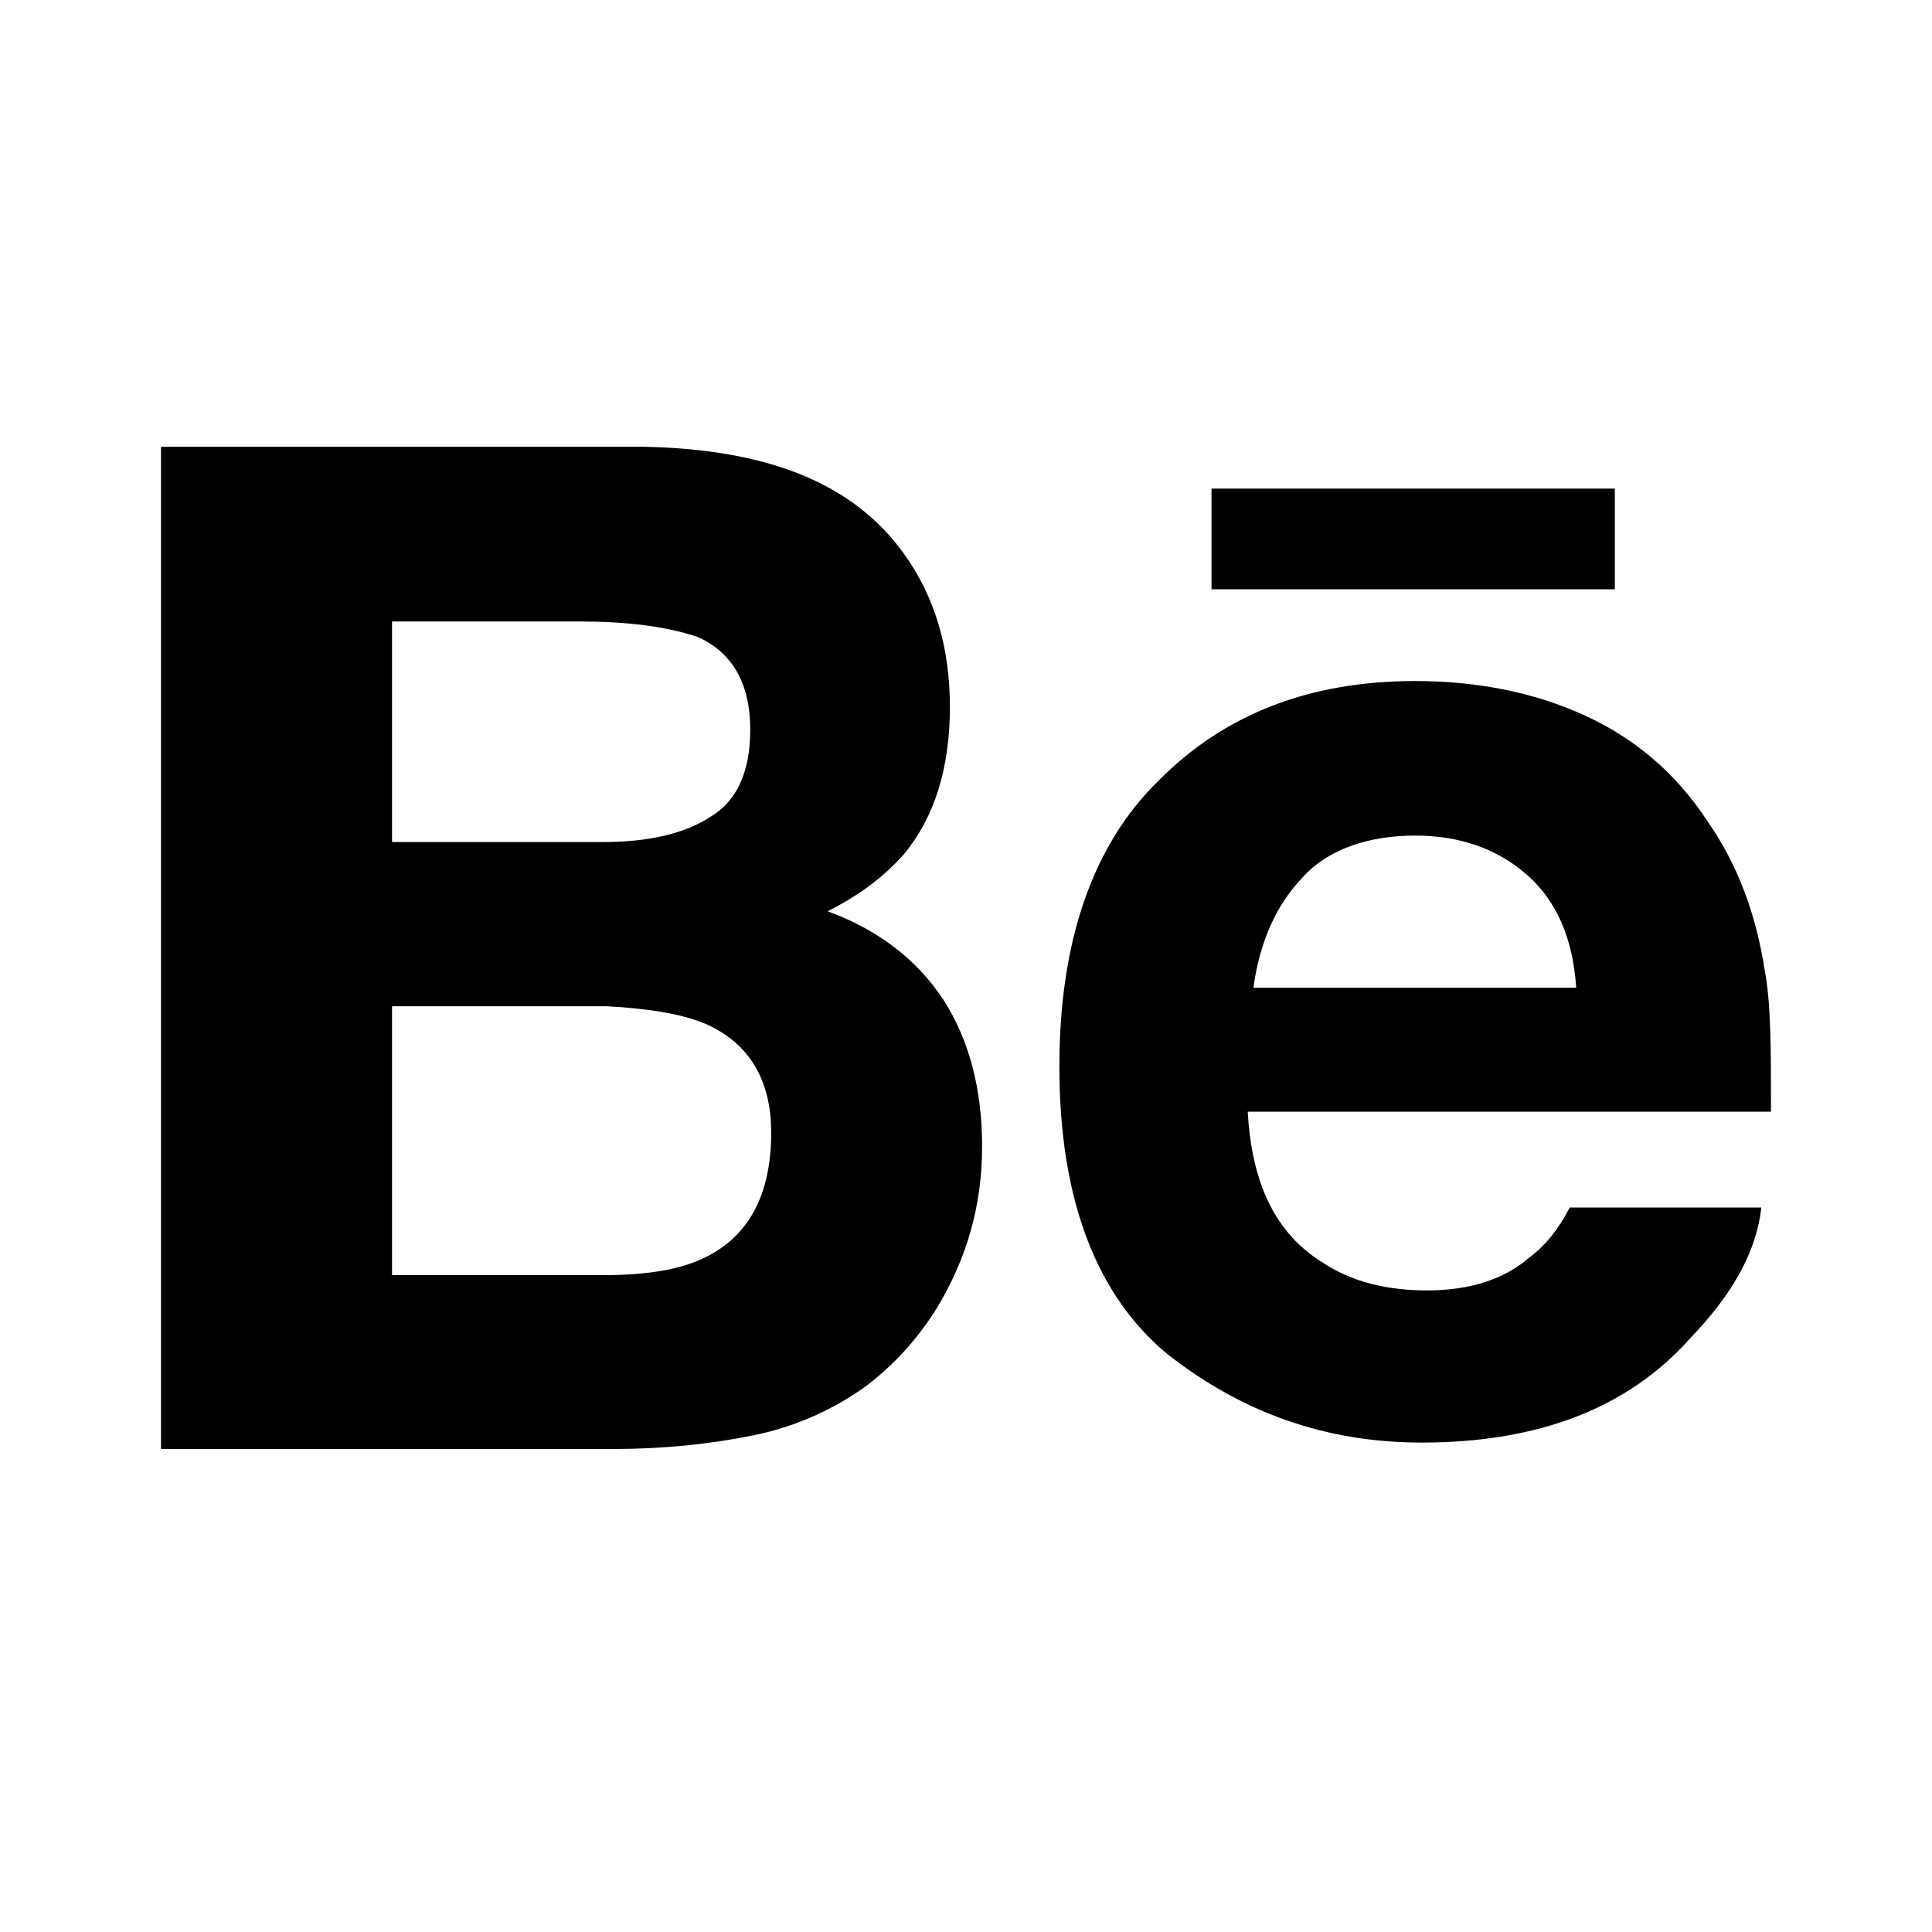
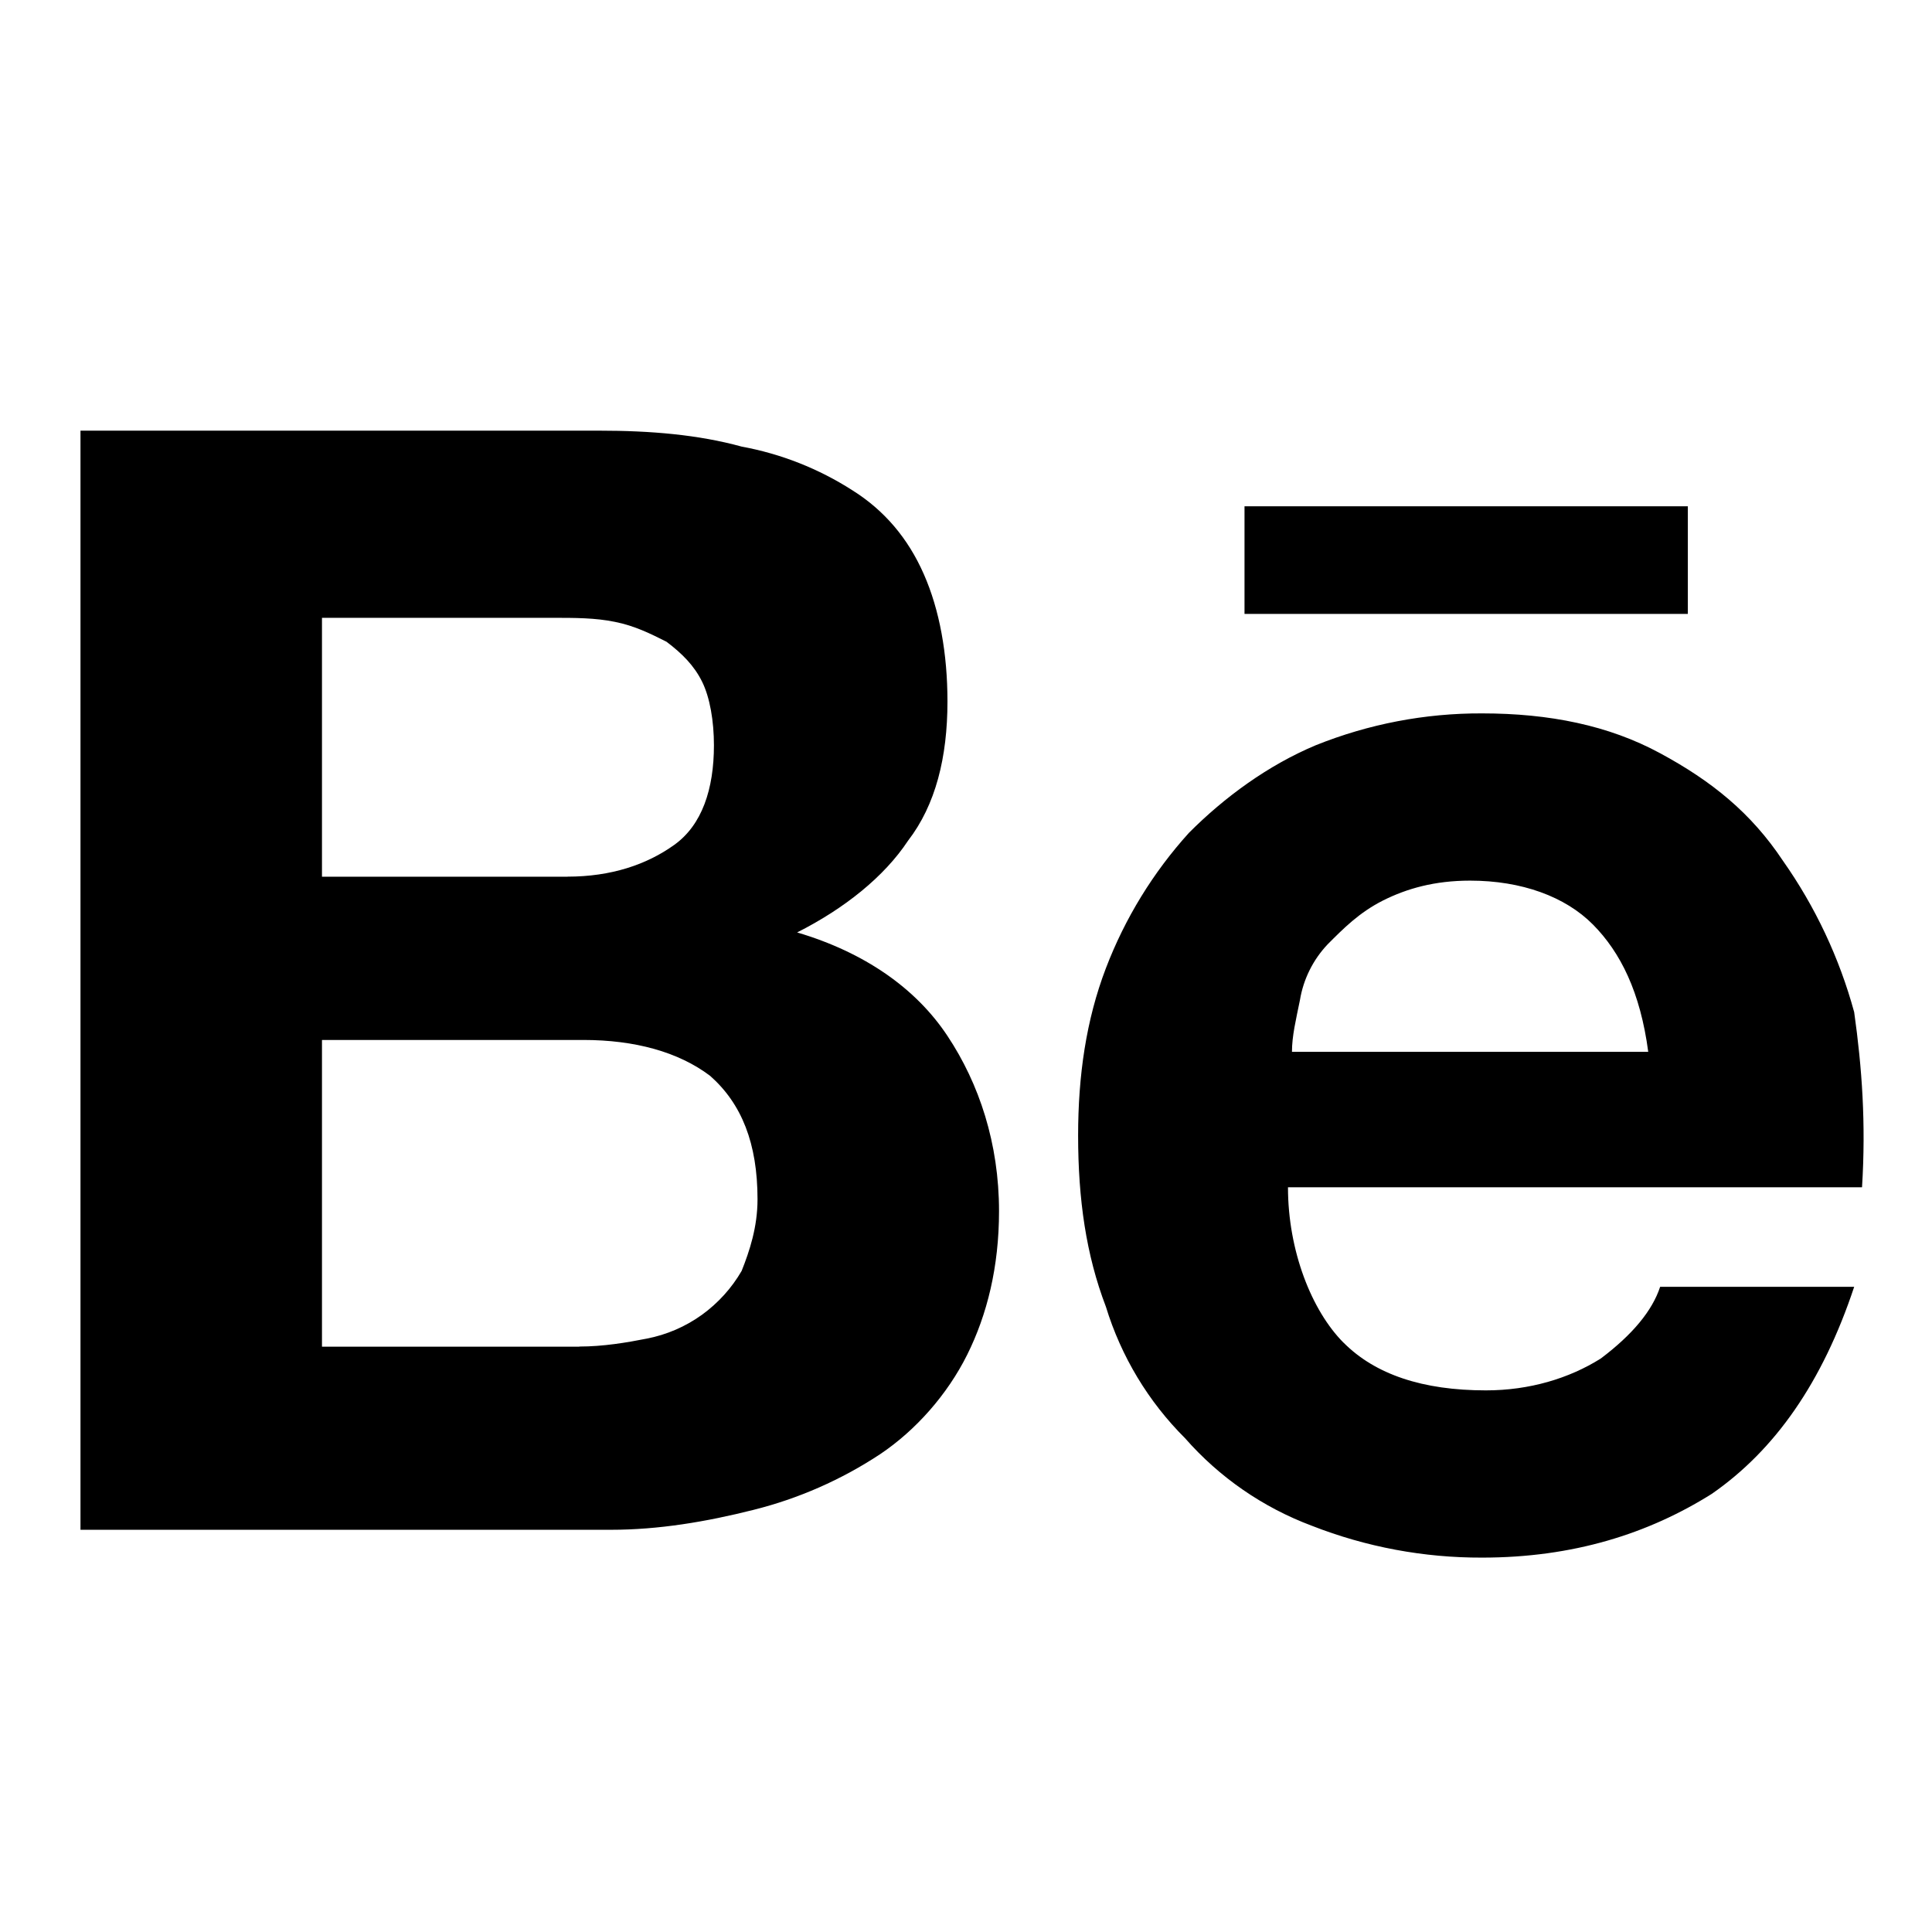
- <svg xmlns="http://www.w3.org/2000/svg" version="1.1" width="24" height="24" viewBox="0 0 24 24">
-   <path d="M19.58,12.27C19.54,11.65 19.33,11.18 18.96,10.86C18.59,10.54 18.13,10.38 17.58,10.38C17,10.38 16.5,10.55 16.19,10.89C15.86,11.23 15.65,11.69 15.57,12.27M21.92,12.04C22,12.45 22,13.04 22,13.81H15.5C15.55,14.71 15.85,15.33 16.44,15.69C16.79,15.92 17.22,16.03 17.73,16.03C18.26,16.03 18.69,15.89 19,15.62C19.2,15.47 19.36,15.27 19.5,15H21.88C21.82,15.54 21.53,16.07 21,16.62C20.22,17.5 19.1,17.92 17.66,17.92C16.47,17.92 15.43,17.55 14.5,16.82C13.62,16.09 13.16,14.9 13.16,13.25C13.16,11.7 13.57,10.5 14.39,9.7C15.21,8.87 16.27,8.46 17.58,8.46C18.35,8.46 19.05,8.6 19.67,8.88C20.29,9.16 20.81,9.59 21.21,10.2C21.58,10.73 21.81,11.34 21.92,12.04M9.58,14.07C9.58,13.42 9.31,12.97 8.79,12.73C8.5,12.6 8.08,12.53 7.54,12.5H4.87V15.84H7.5C8.04,15.84 8.46,15.77 8.76,15.62C9.31,15.35 9.58,14.83 9.58,14.07M4.87,10.46H7.5C8.04,10.46 8.5,10.36 8.82,10.15C9.16,9.95 9.32,9.58 9.32,9.06C9.32,8.5 9.1,8.1 8.66,7.91C8.27,7.78 7.78,7.72 7.19,7.72H4.87M11.72,12.42C12.04,12.92 12.2,13.53 12.2,14.24C12.2,15 12,15.64 11.65,16.23C11.41,16.62 11.12,16.94 10.77,17.21C10.37,17.5 9.9,17.72 9.36,17.83C8.82,17.94 8.24,18 7.61,18H2V5.55H8C9.53,5.58 10.6,6 11.23,6.88C11.61,7.41 11.8,8.04 11.8,8.78C11.8,9.54 11.61,10.15 11.23,10.61C11,10.87 10.7,11.11 10.28,11.32C10.91,11.55 11.39,11.92 11.72,12.42M20.06,7.32H15.05V6.07H20.06V7.32Z" />
+ <svg xmlns="http://www.w3.org/2000/svg" width="32" height="32" viewBox="0 0 32 32" fill="none">
+   <path d="M9.924 7.133C10.776 7.133 11.564 7.199 12.284 7.397C12.937 7.517 13.561 7.763 14.12 8.122C14.645 8.451 15.039 8.914 15.3 9.507C15.563 10.101 15.693 10.828 15.693 11.618C15.693 12.542 15.497 13.333 15.039 13.926C14.645 14.521 13.989 15.047 13.203 15.444C14.317 15.774 15.169 16.367 15.693 17.158C16.219 17.95 16.547 18.939 16.547 20.061C16.547 20.985 16.349 21.776 16.021 22.436C15.693 23.096 15.169 23.689 14.579 24.085C13.937 24.509 13.228 24.821 12.481 25.008C11.695 25.206 10.908 25.338 10.121 25.338H1.333V7.133H9.924ZM9.399 14.52C10.12 14.52 10.711 14.322 11.169 13.993C11.628 13.664 11.825 13.069 11.825 12.344C11.825 11.947 11.759 11.552 11.628 11.289C11.497 11.025 11.3 10.826 11.039 10.629C10.776 10.497 10.513 10.365 10.185 10.3C9.857 10.233 9.531 10.233 9.136 10.233H5.333V14.521H9.4L9.399 14.52ZM9.596 22.303C9.989 22.303 10.383 22.237 10.711 22.172C11.042 22.108 11.355 21.973 11.628 21.776C11.895 21.582 12.119 21.335 12.284 21.05C12.415 20.721 12.547 20.325 12.547 19.863C12.547 18.939 12.284 18.279 11.76 17.818C11.235 17.422 10.513 17.225 9.661 17.225H5.333V22.305H9.596V22.303ZM22.252 22.237C22.776 22.765 23.563 23.029 24.612 23.029C25.333 23.029 25.989 22.831 26.513 22.502C27.039 22.106 27.367 21.71 27.497 21.314H30.711C30.185 22.897 29.399 24.018 28.351 24.744C27.3 25.404 26.055 25.799 24.547 25.799C23.582 25.802 22.625 25.623 21.727 25.271C20.918 24.968 20.197 24.47 19.628 23.821C19.019 23.214 18.569 22.466 18.317 21.643C17.989 20.786 17.857 19.863 17.857 18.808C17.857 17.818 17.989 16.895 18.317 16.037C18.633 15.21 19.099 14.45 19.693 13.794C20.284 13.201 21.005 12.674 21.792 12.344C22.668 11.992 23.603 11.812 24.547 11.816C25.661 11.816 26.645 12.014 27.497 12.476C28.351 12.937 29.005 13.465 29.531 14.257C30.067 15.018 30.466 15.866 30.711 16.764C30.841 17.686 30.907 18.61 30.841 19.665H21.333C21.333 20.721 21.727 21.71 22.252 22.238V22.237ZM26.383 15.312C25.924 14.85 25.203 14.586 24.349 14.586C23.76 14.586 23.3 14.718 22.907 14.915C22.513 15.114 22.252 15.378 21.989 15.642C21.748 15.897 21.588 16.218 21.531 16.565C21.464 16.895 21.399 17.158 21.399 17.422H27.3C27.169 16.433 26.841 15.774 26.383 15.312ZM20.612 8.386H27.956V10.168H20.613V8.386H20.612Z" fill="black" />
</svg>
